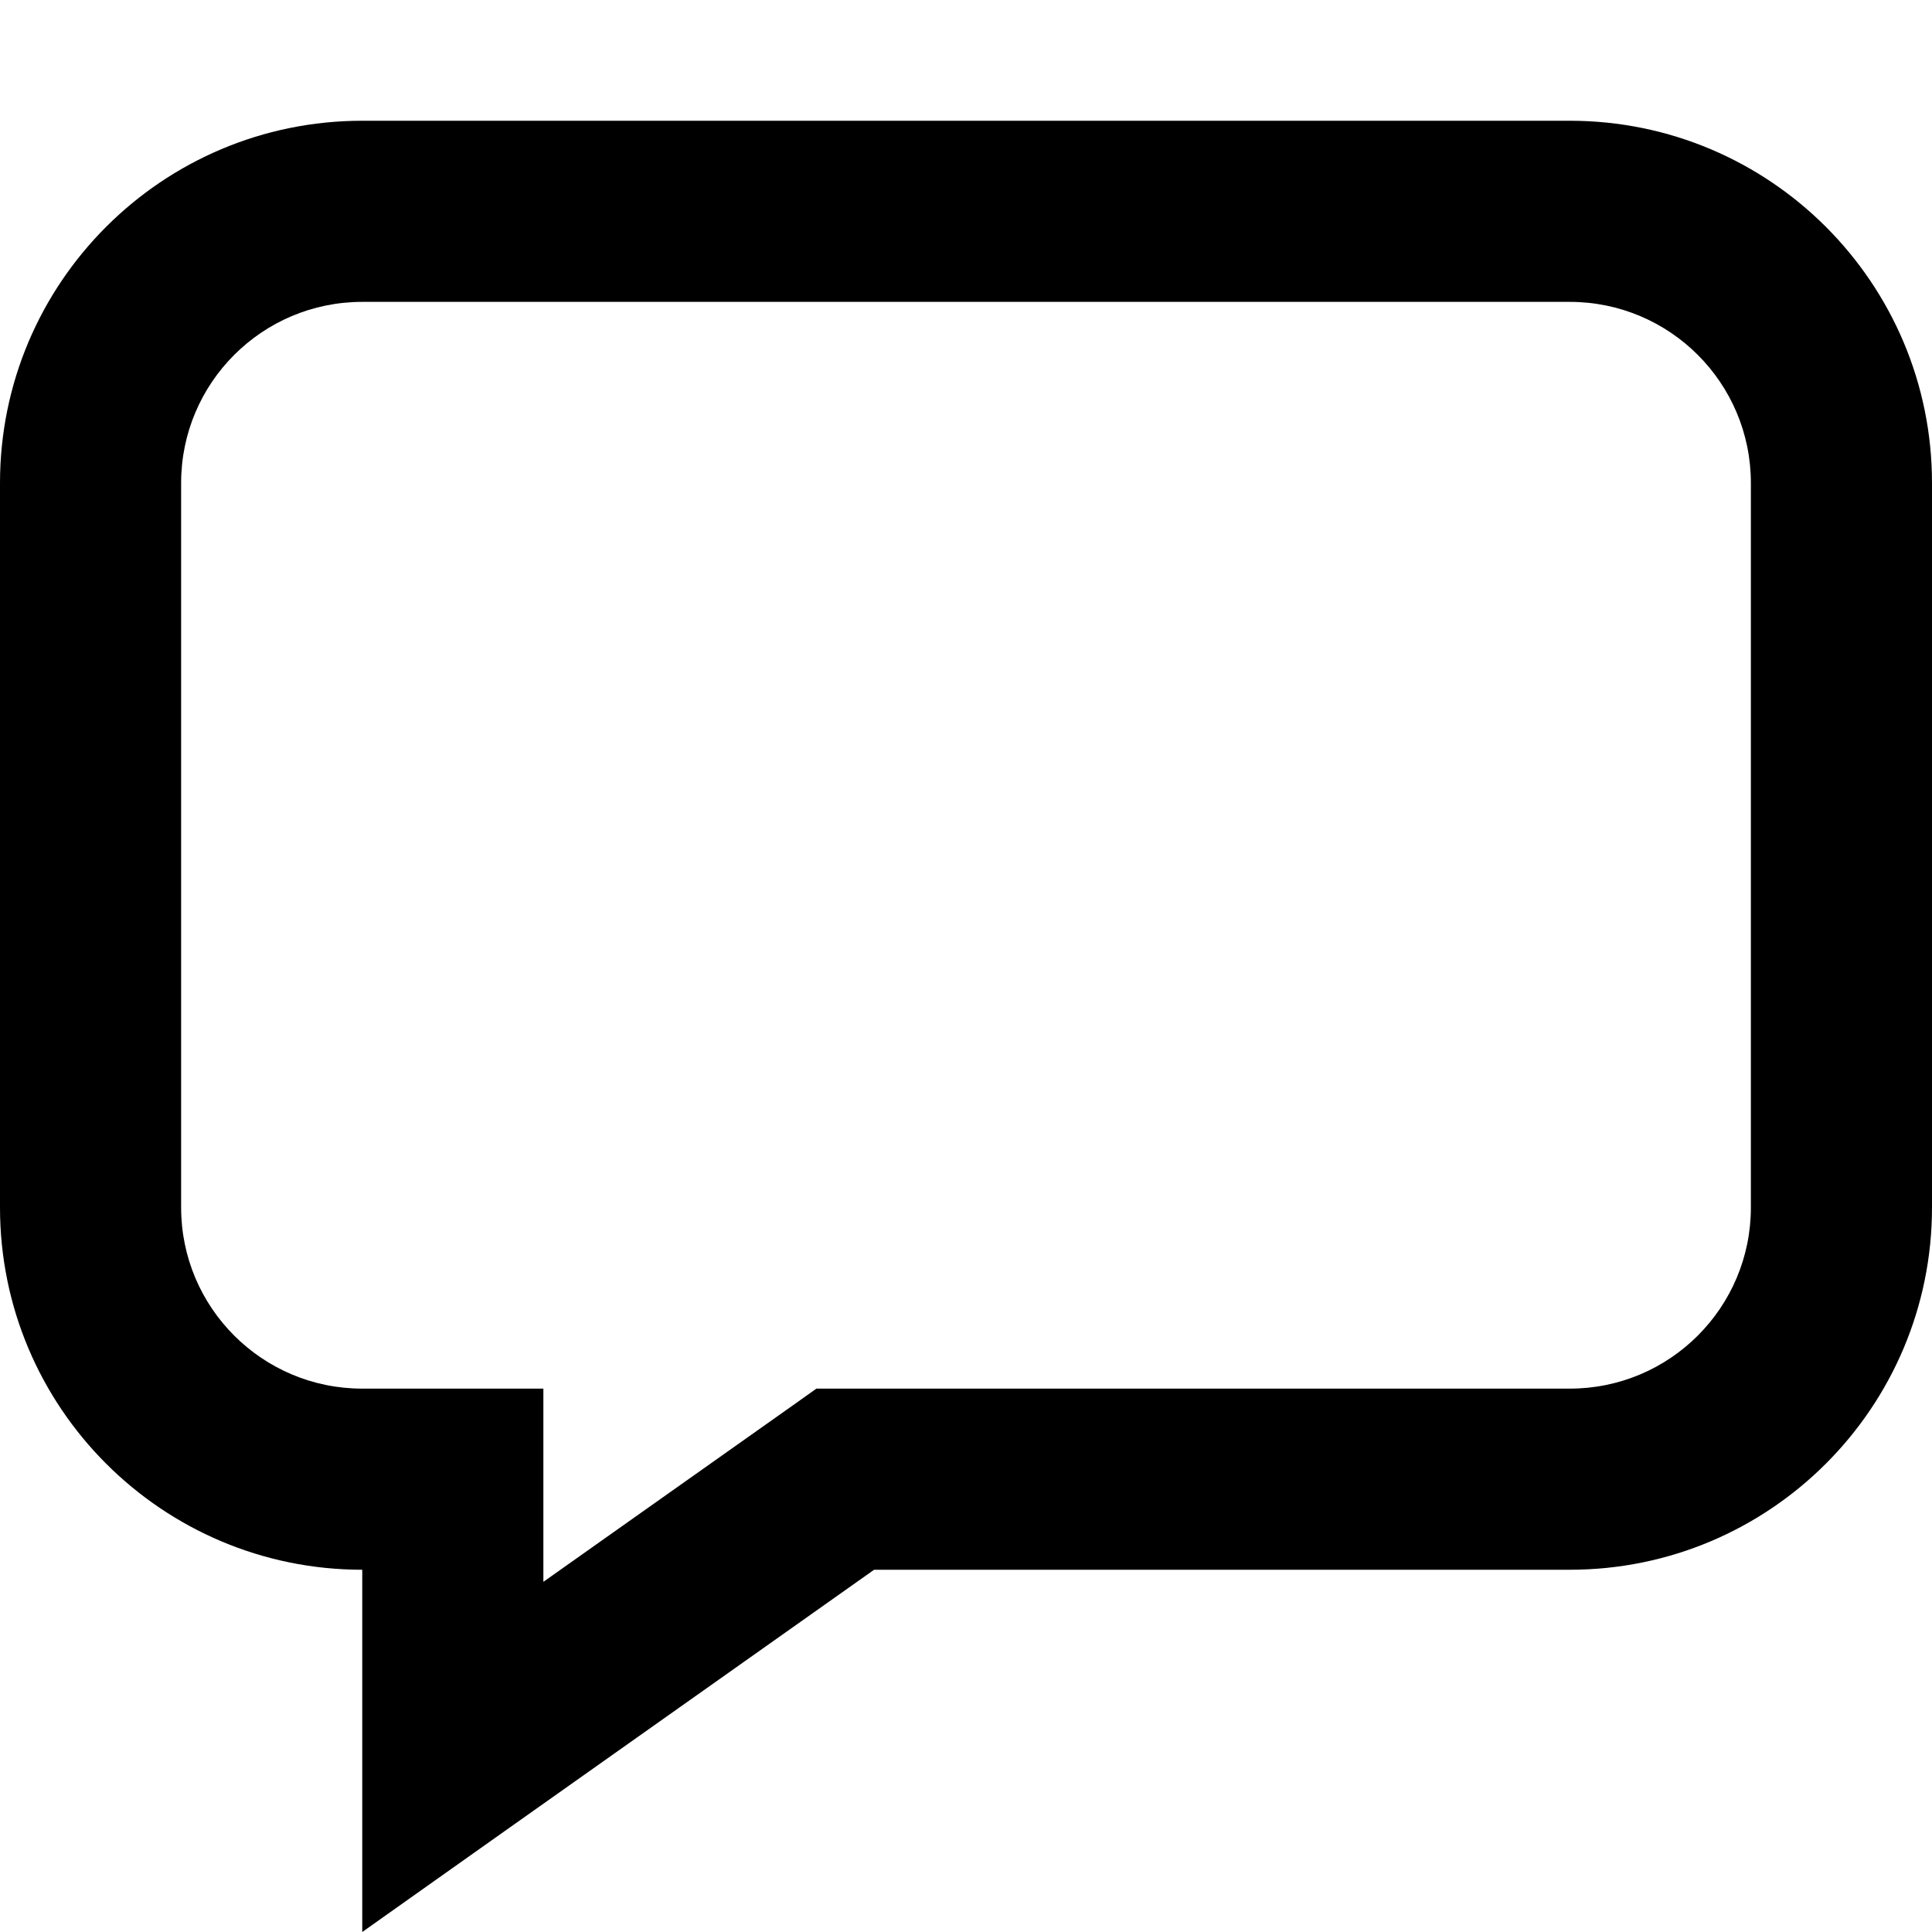
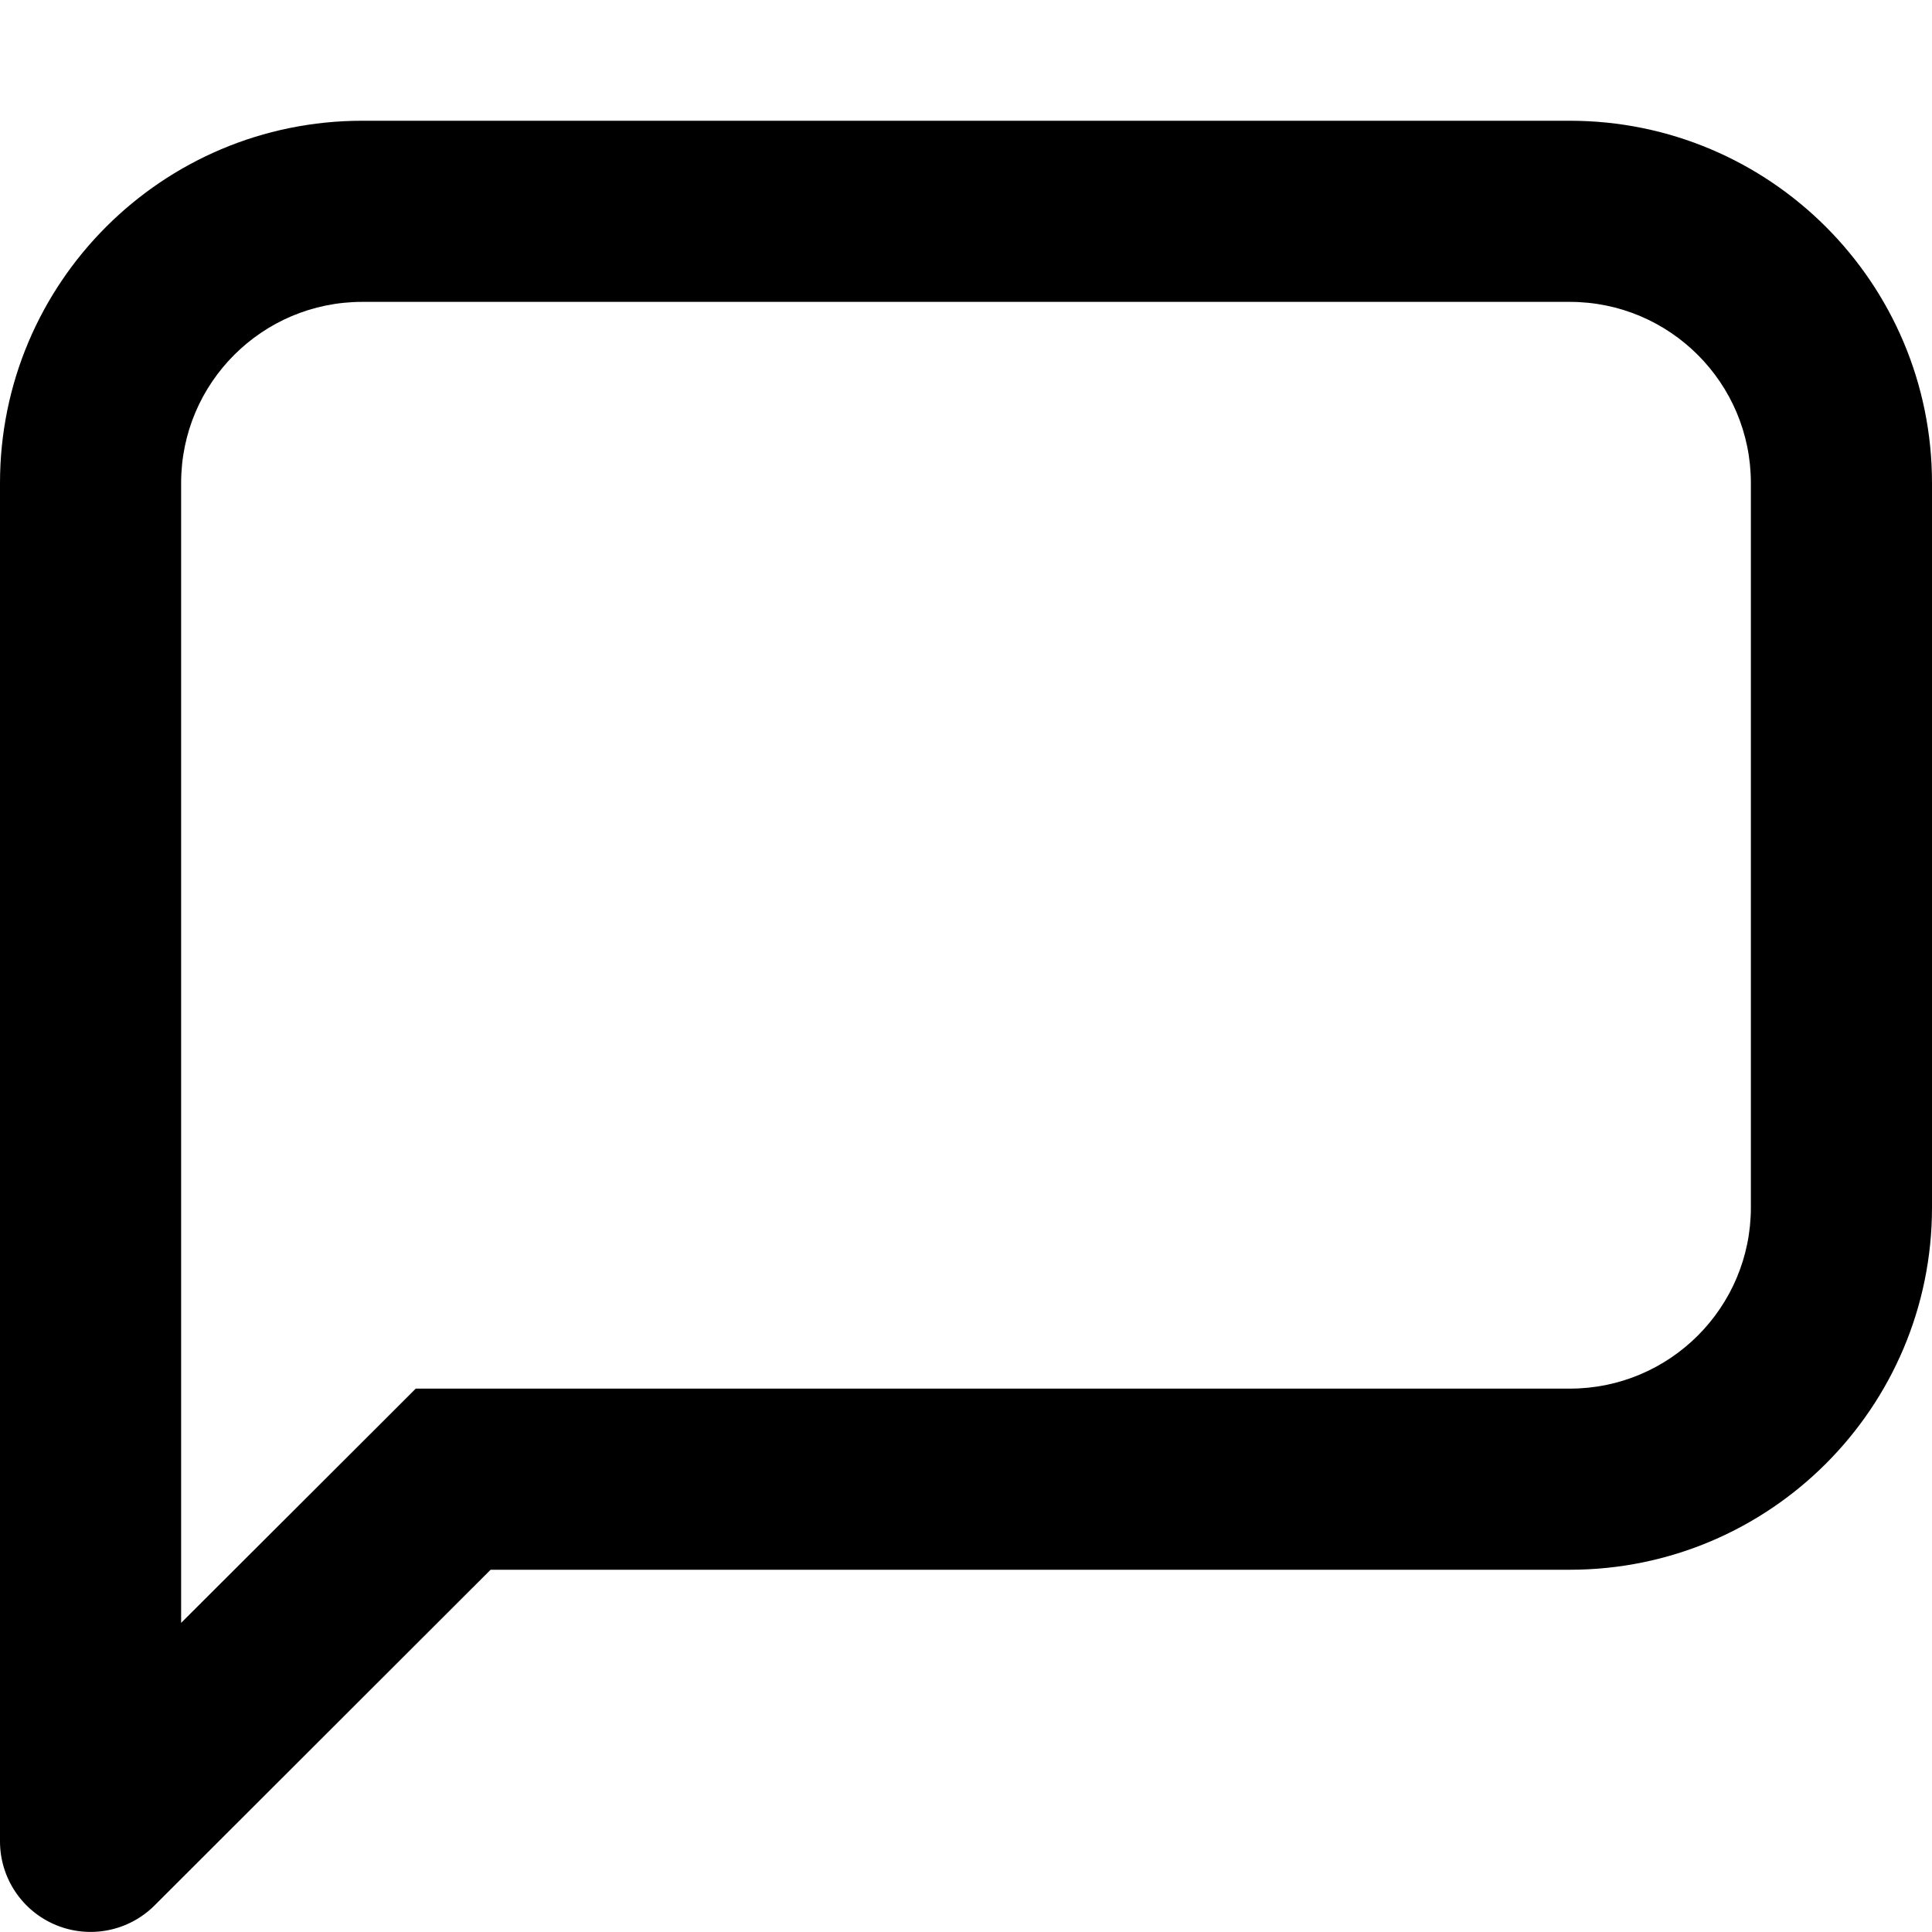
<svg xmlns="http://www.w3.org/2000/svg" width="16" height="16" viewBox="0 0 16 16">
-   <path fill="#000" fill-rule="evenodd" d="M3 2.5A1.5 1.5 0 0 0 1.5 4v6A1.5 1.5 0 0 0 3 11.5h1.5v1.6l2.067-1.462.194-.138H13a1.5 1.5 0 0 0 1.5-1.5V4A1.5 1.5 0 0 0 13 2.5H3ZM0 4a3 3 0 0 1 3-3h10a3 3 0 0 1 3 3v6a3 3 0 0 1-3 3H7.239l-3.056 2.162L3 16v-3a3 3 0 0 1-3-3V4Z" clip-rule="evenodd" />
+   <path fill-rule="evenodd" clip-rule="evenodd" d="M0 4a3 3 0 0 1 3-3h10a3 3 0 0 1 3 3v6a3 3 0 0 1-3 3H4.063L1.28 15.78A.75.75 0 0 1 0 15.25V4Zm3-1.5A1.5 1.5 0 0 0 1.5 4v9.44l1.723-1.72.22-.22H13a1.5 1.5 0 0 0 1.5-1.5V4A1.5 1.5 0 0 0 13 2.5H3Z" fill="#000" />
</svg>
